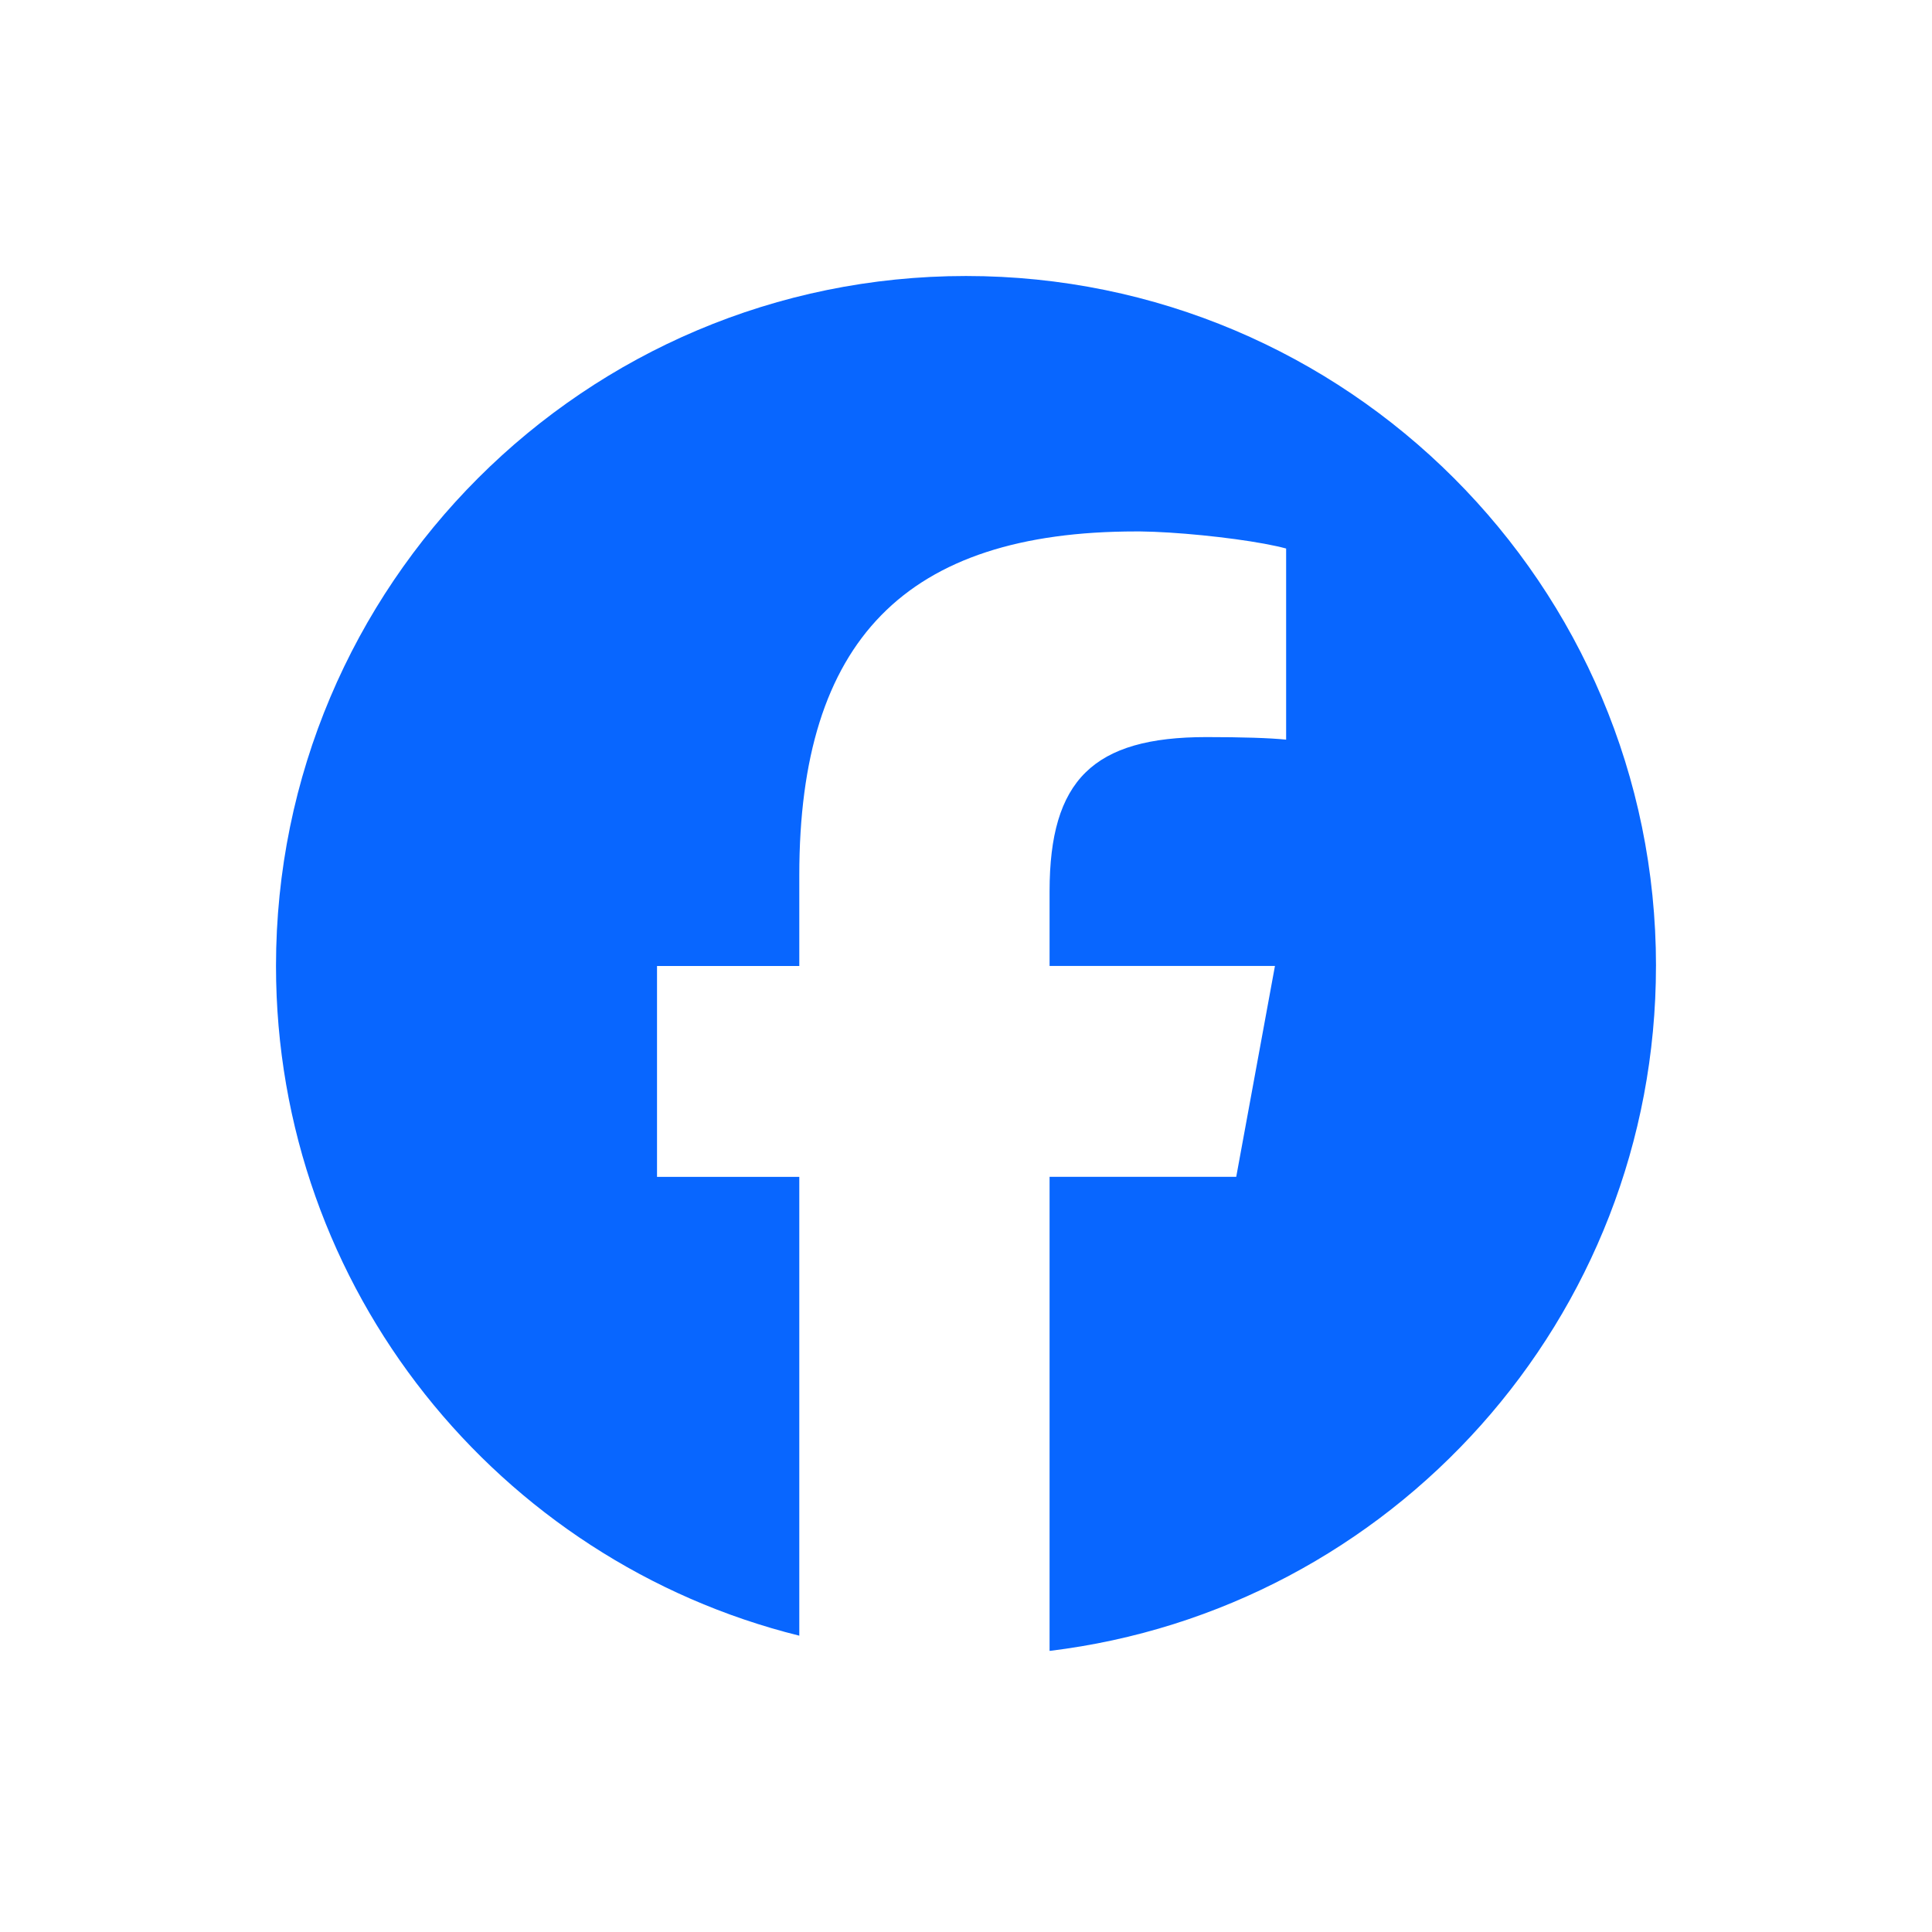
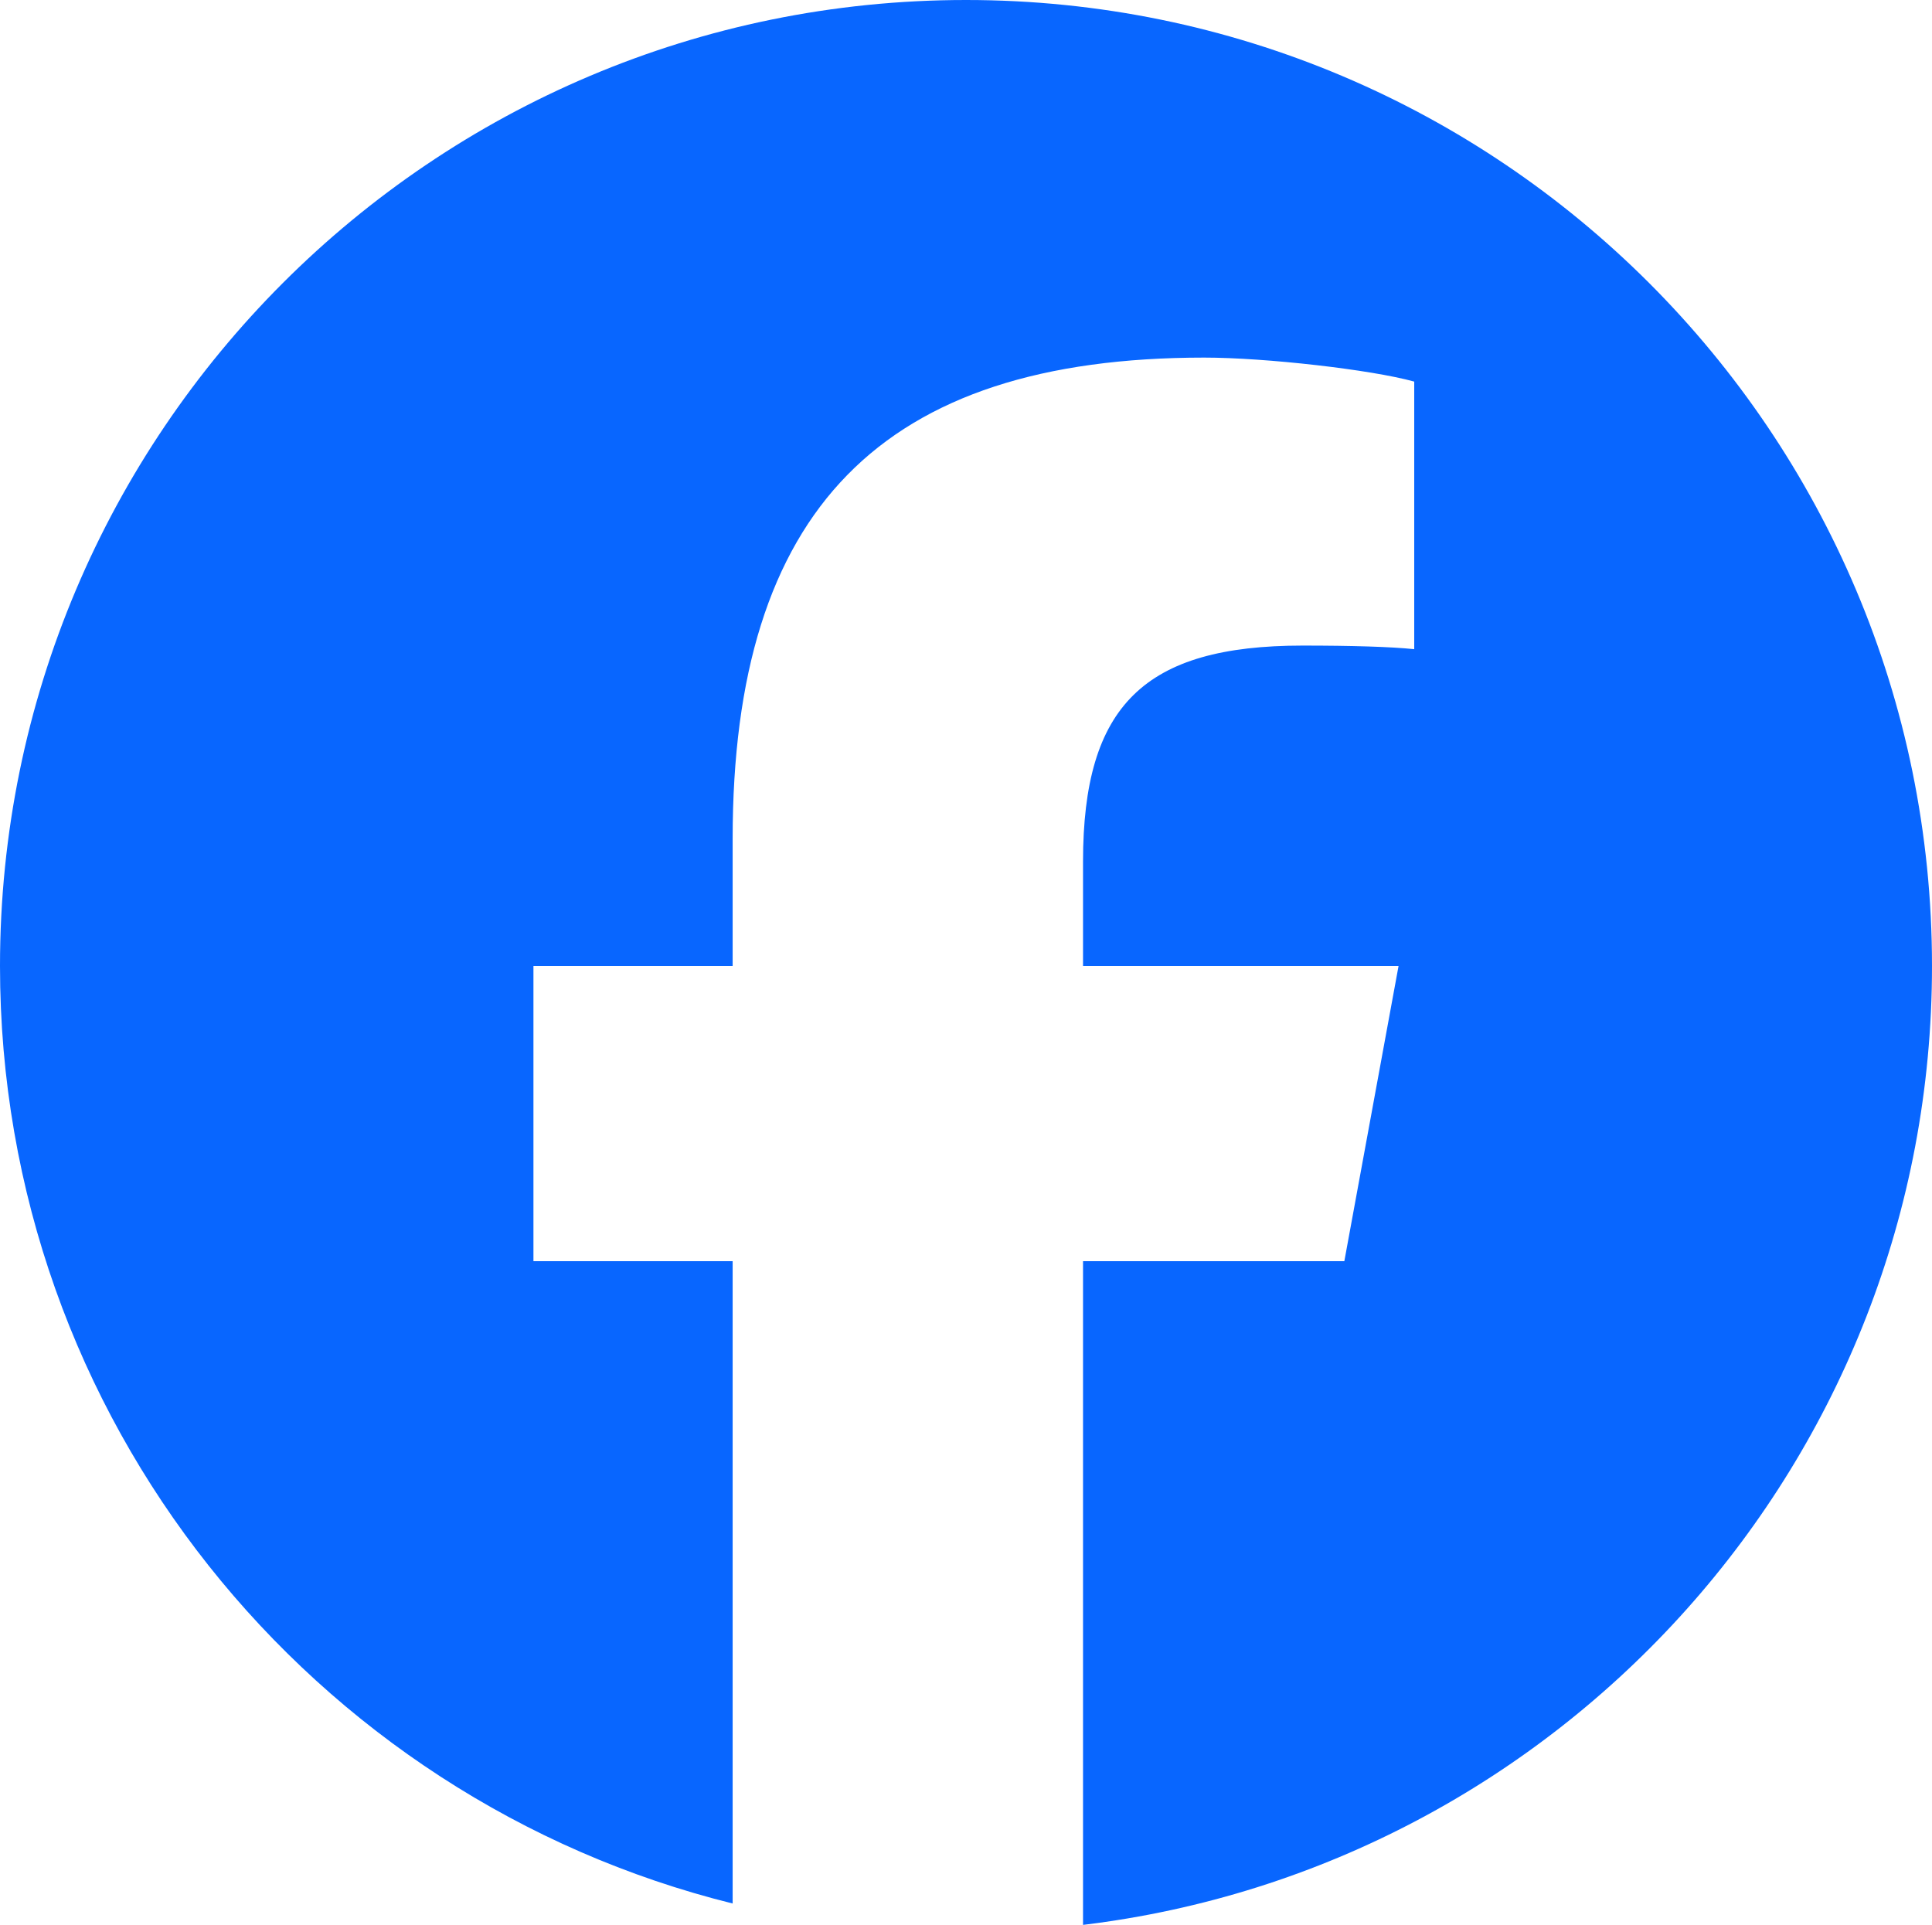
- <svg xmlns="http://www.w3.org/2000/svg" id="Logo" viewBox="0 0 700 700" version="1.1">
-   <defs id="defs1">
-     <style id="style1">
-       .cls-1 {
-         fill: #0866ff;
-       }
-     </style>
-   </defs>
-   <path class="cls-1" d="M600,350c0-138.07-111.93-250-250-250s-250,111.93-250,250c0,117.24,80.72,215.61,189.6,242.64v-166.24h-51.54s-.01,0-.01,0v-76.4h51.55v-32.92c0-85.09,38.51-124.53,122.05-124.53,0,0,0,0,0,0,0,0,0,0,0,0,.48,0,.97,0,1.46,0,.02,0,.03,0,.05,0,1.35.02,2.77.05,4.24.11.23,0,.45.01.67.02.03,0,.05,0,.08,0,14.31.57,33.49,2.8,44.36,5.21,1.28.28,2.45.57,3.48.85v69.25s0,0-.01,0h0c-5.9-.62-16.15-.93-28.87-.93-40.99,0-56.83,15.53-56.83,55.9v27.02h81.66l-14.03,76.4h-67.63v171.77c123.79-14.95,219.71-120.35,219.71-248.17h-.01Z" id="path1" />
+ <svg xmlns="http://www.w3.org/2000/svg" id="uuid-d4e86222-78d3-474d-8b32-d5ecc1ab82eb" viewBox="0 0 907.32 904">
+   <path id="uuid-67d0b8cc-1e22-409f-9ac9-b283af0a21e4" d="M907.32,453.66C907.32,203.11,704.21,0,453.66,0S0,203.11,0,453.66c0,212.76,146.47,391.28,344.07,440.3v-301.67h-93.55v-138.63h93.55v-59.74c0-154.41,69.88-225.98,221.47-225.98,28.74,0,78.33,5.64,98.62,11.27v125.67c-10.71-1.13-29.3-1.69-52.41-1.69-74.39,0-103.13,28.18-103.13,101.44v49.03h148.18l-25.46,138.63h-122.72v311.71c224.63-27.13,398.7-218.39,398.7-450.34Z" style="fill:#0866ff;" />
</svg>
